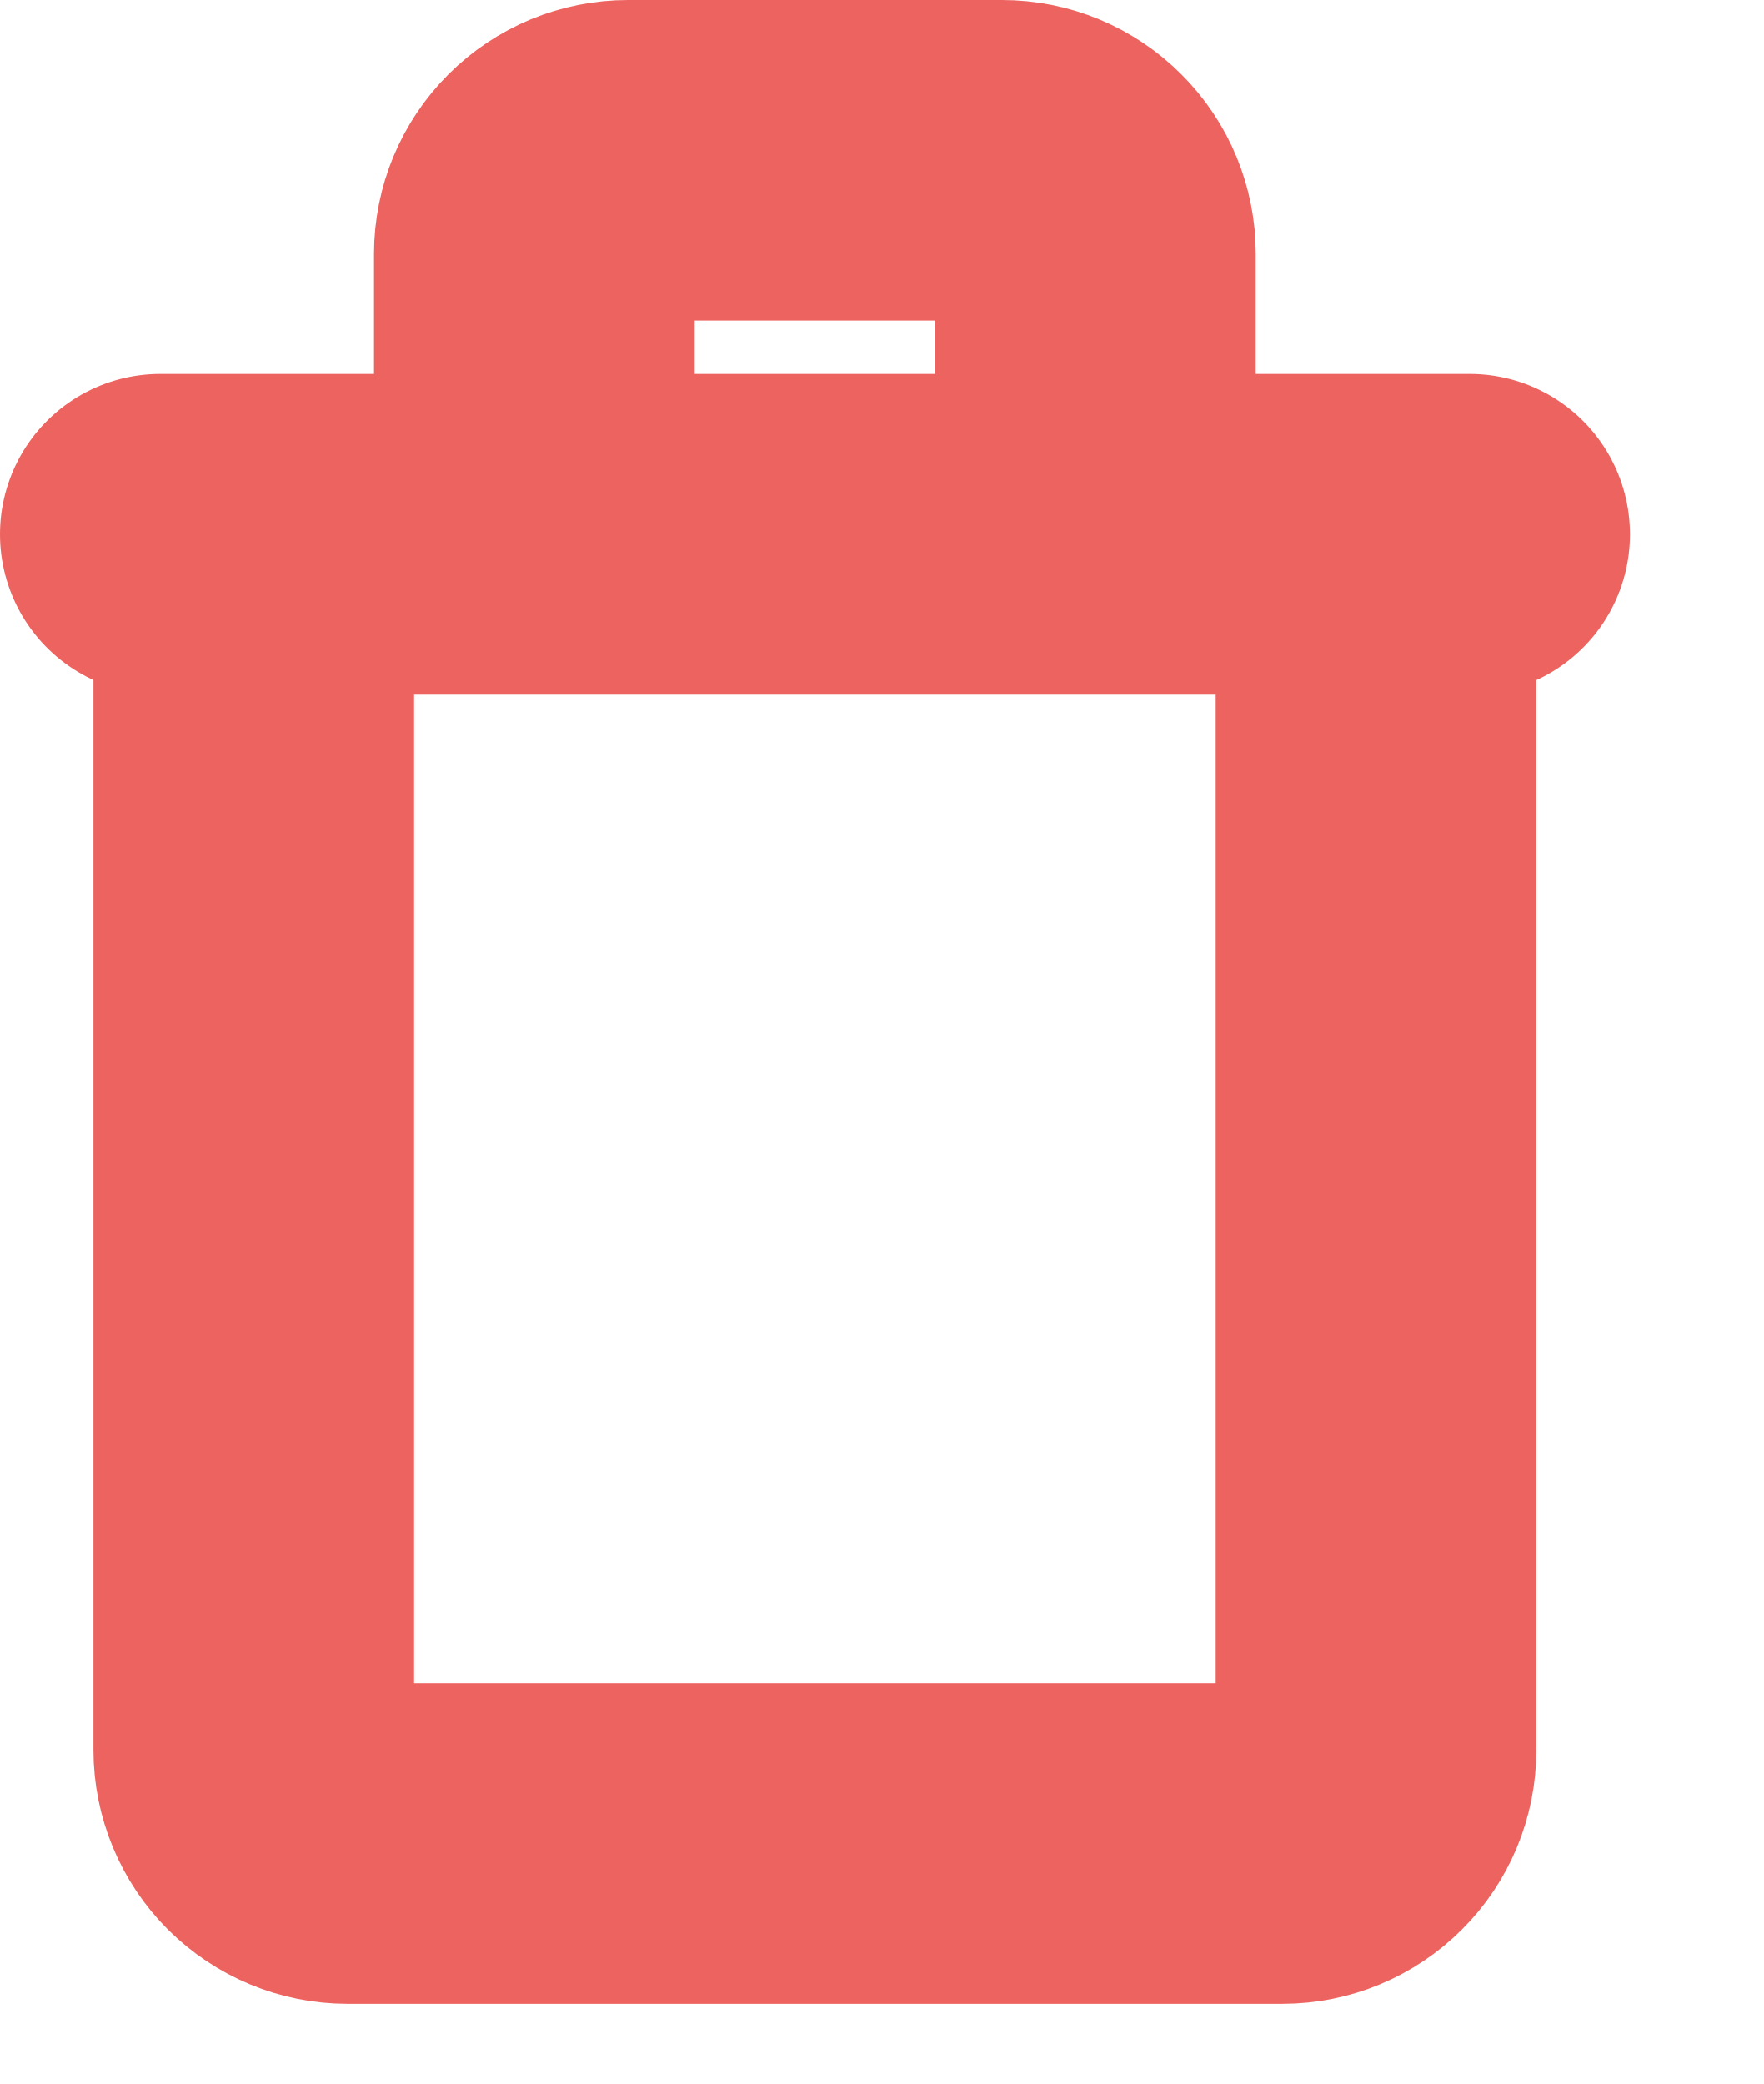
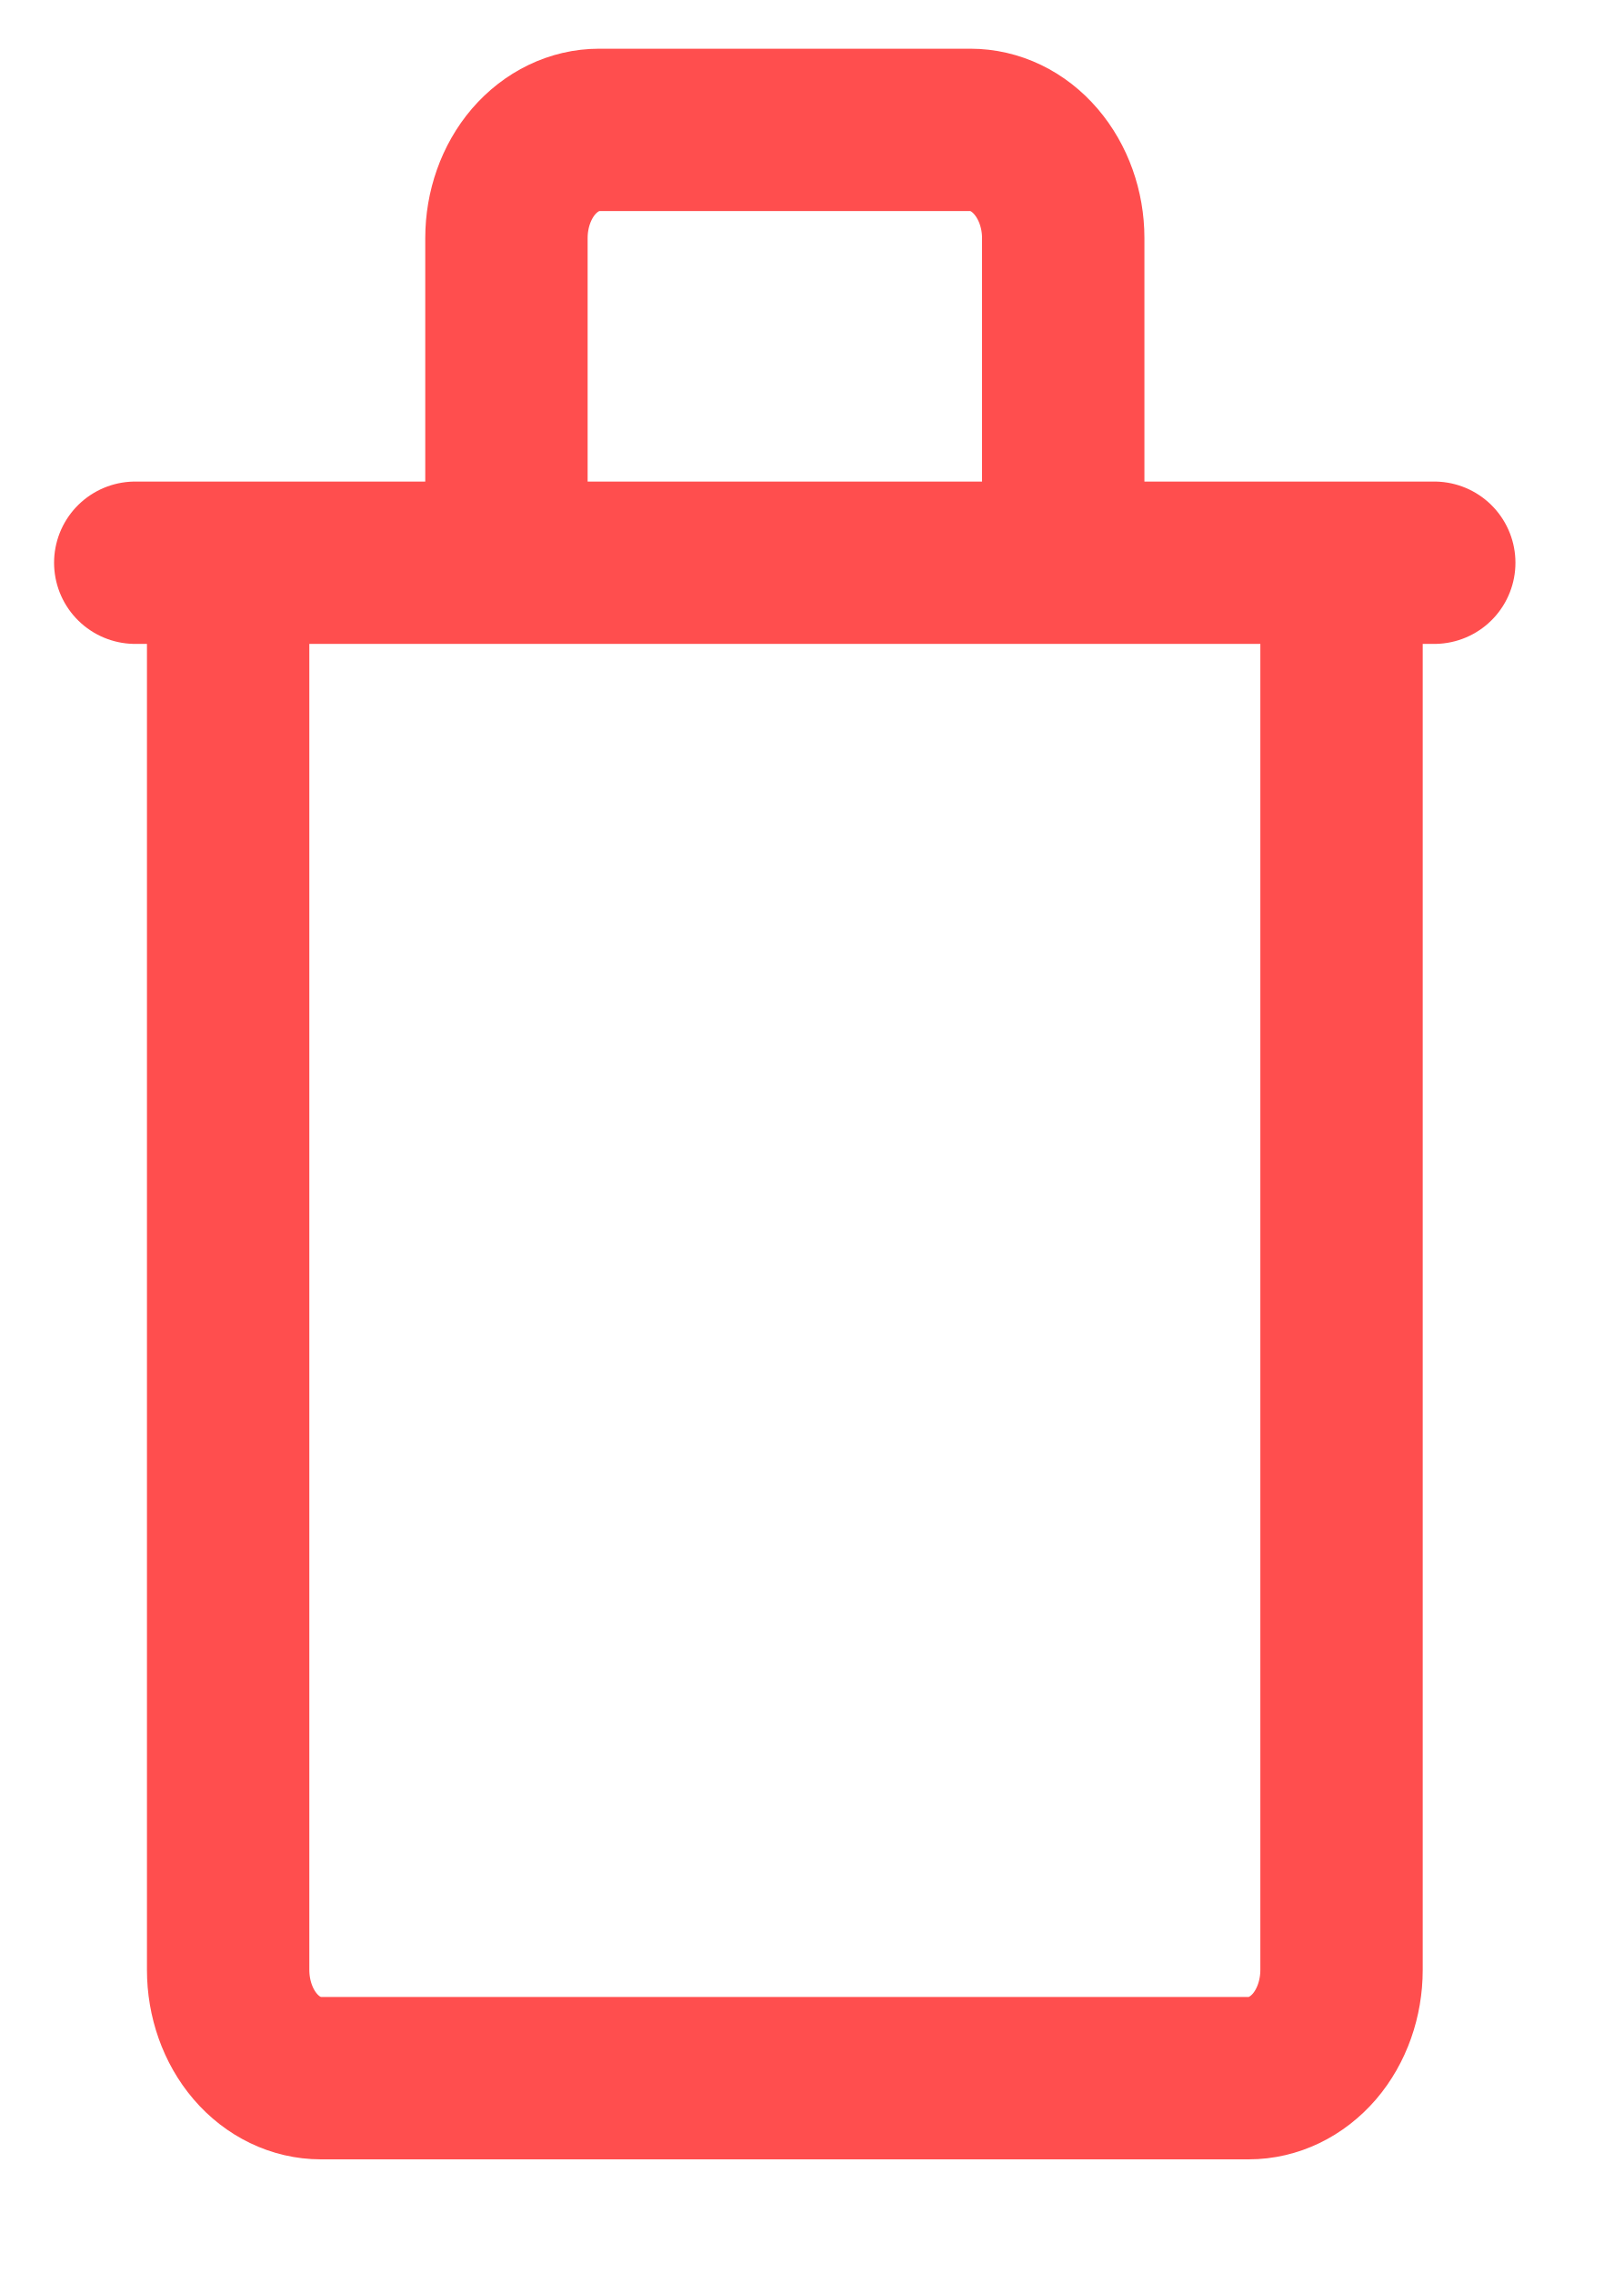
- <svg xmlns="http://www.w3.org/2000/svg" width="11" height="13" viewBox="0 0 11 13" fill="none">
-   <path d="M1 3.333H9.167M3.917 1H6.25C6.405 1 6.553 1.061 6.662 1.171C6.772 1.28 6.833 1.429 6.833 1.583V3.333H3.333V1.583C3.333 1.429 3.395 1.28 3.504 1.171C3.614 1.061 3.762 1 3.917 1ZM1.583 3.333H8.583V10.917C8.583 11.071 8.522 11.22 8.412 11.329C8.303 11.438 8.155 11.5 8 11.5H2.167C2.012 11.5 1.864 11.438 1.754 11.329C1.645 11.22 1.583 11.071 1.583 10.917V3.333Z" stroke="#ed635f" stroke-width="2" stroke-linecap="round" stroke-linejoin="round" />
+ <svg xmlns="http://www.w3.org/2000/svg" width="10" height="14" viewBox="0 0 10 14" fill="none">
+   <path d="M0.833 3.466H8.833M3.69 0.8H5.976C6.128 0.8 6.273 0.87 6.38 0.995C6.487 1.12 6.548 1.29 6.548 1.466V3.466H3.119V1.466C3.119 1.29 3.179 1.12 3.286 0.995C3.394 0.87 3.539 0.8 3.69 0.8ZM1.405 3.466H8.262V12.133C8.262 12.31 8.202 12.48 8.095 12.605C7.987 12.73 7.842 12.8 7.69 12.8H1.976C1.825 12.8 1.679 12.73 1.572 12.605C1.465 12.48 1.405 12.31 1.405 12.133V3.466Z" stroke="#FF4E4E" stroke-linecap="round" stroke-linejoin="round" />
</svg>
